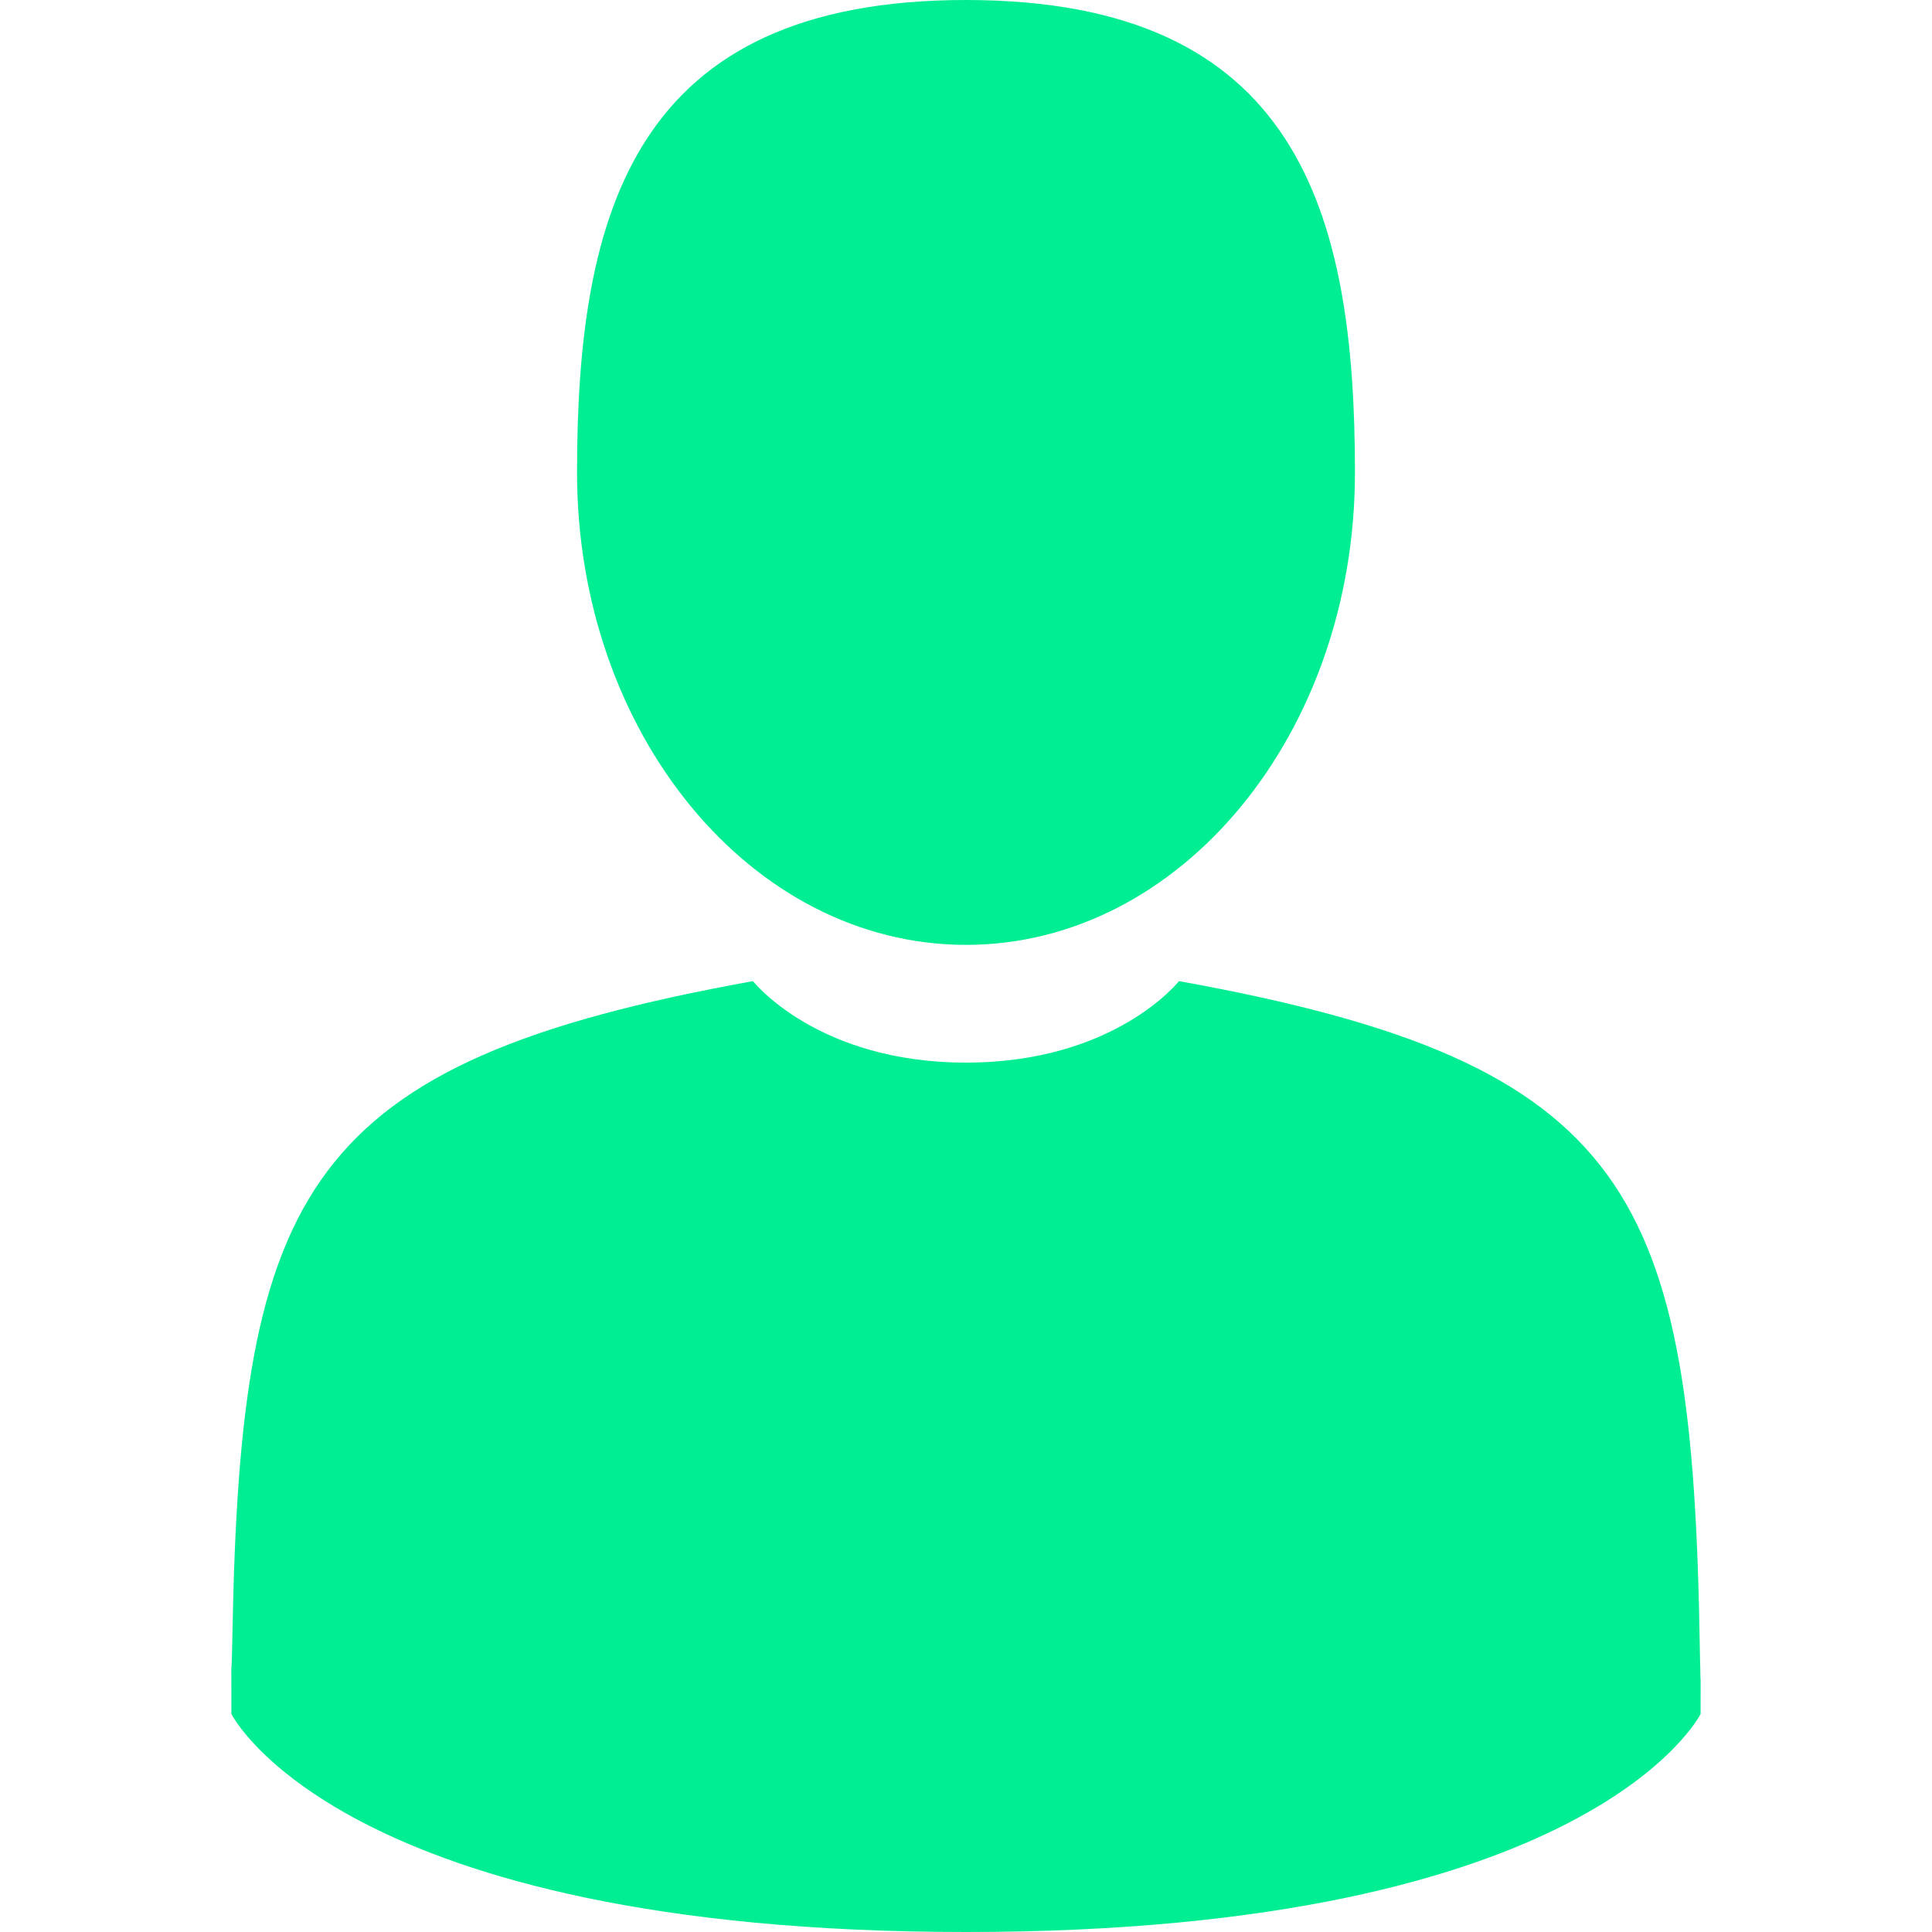
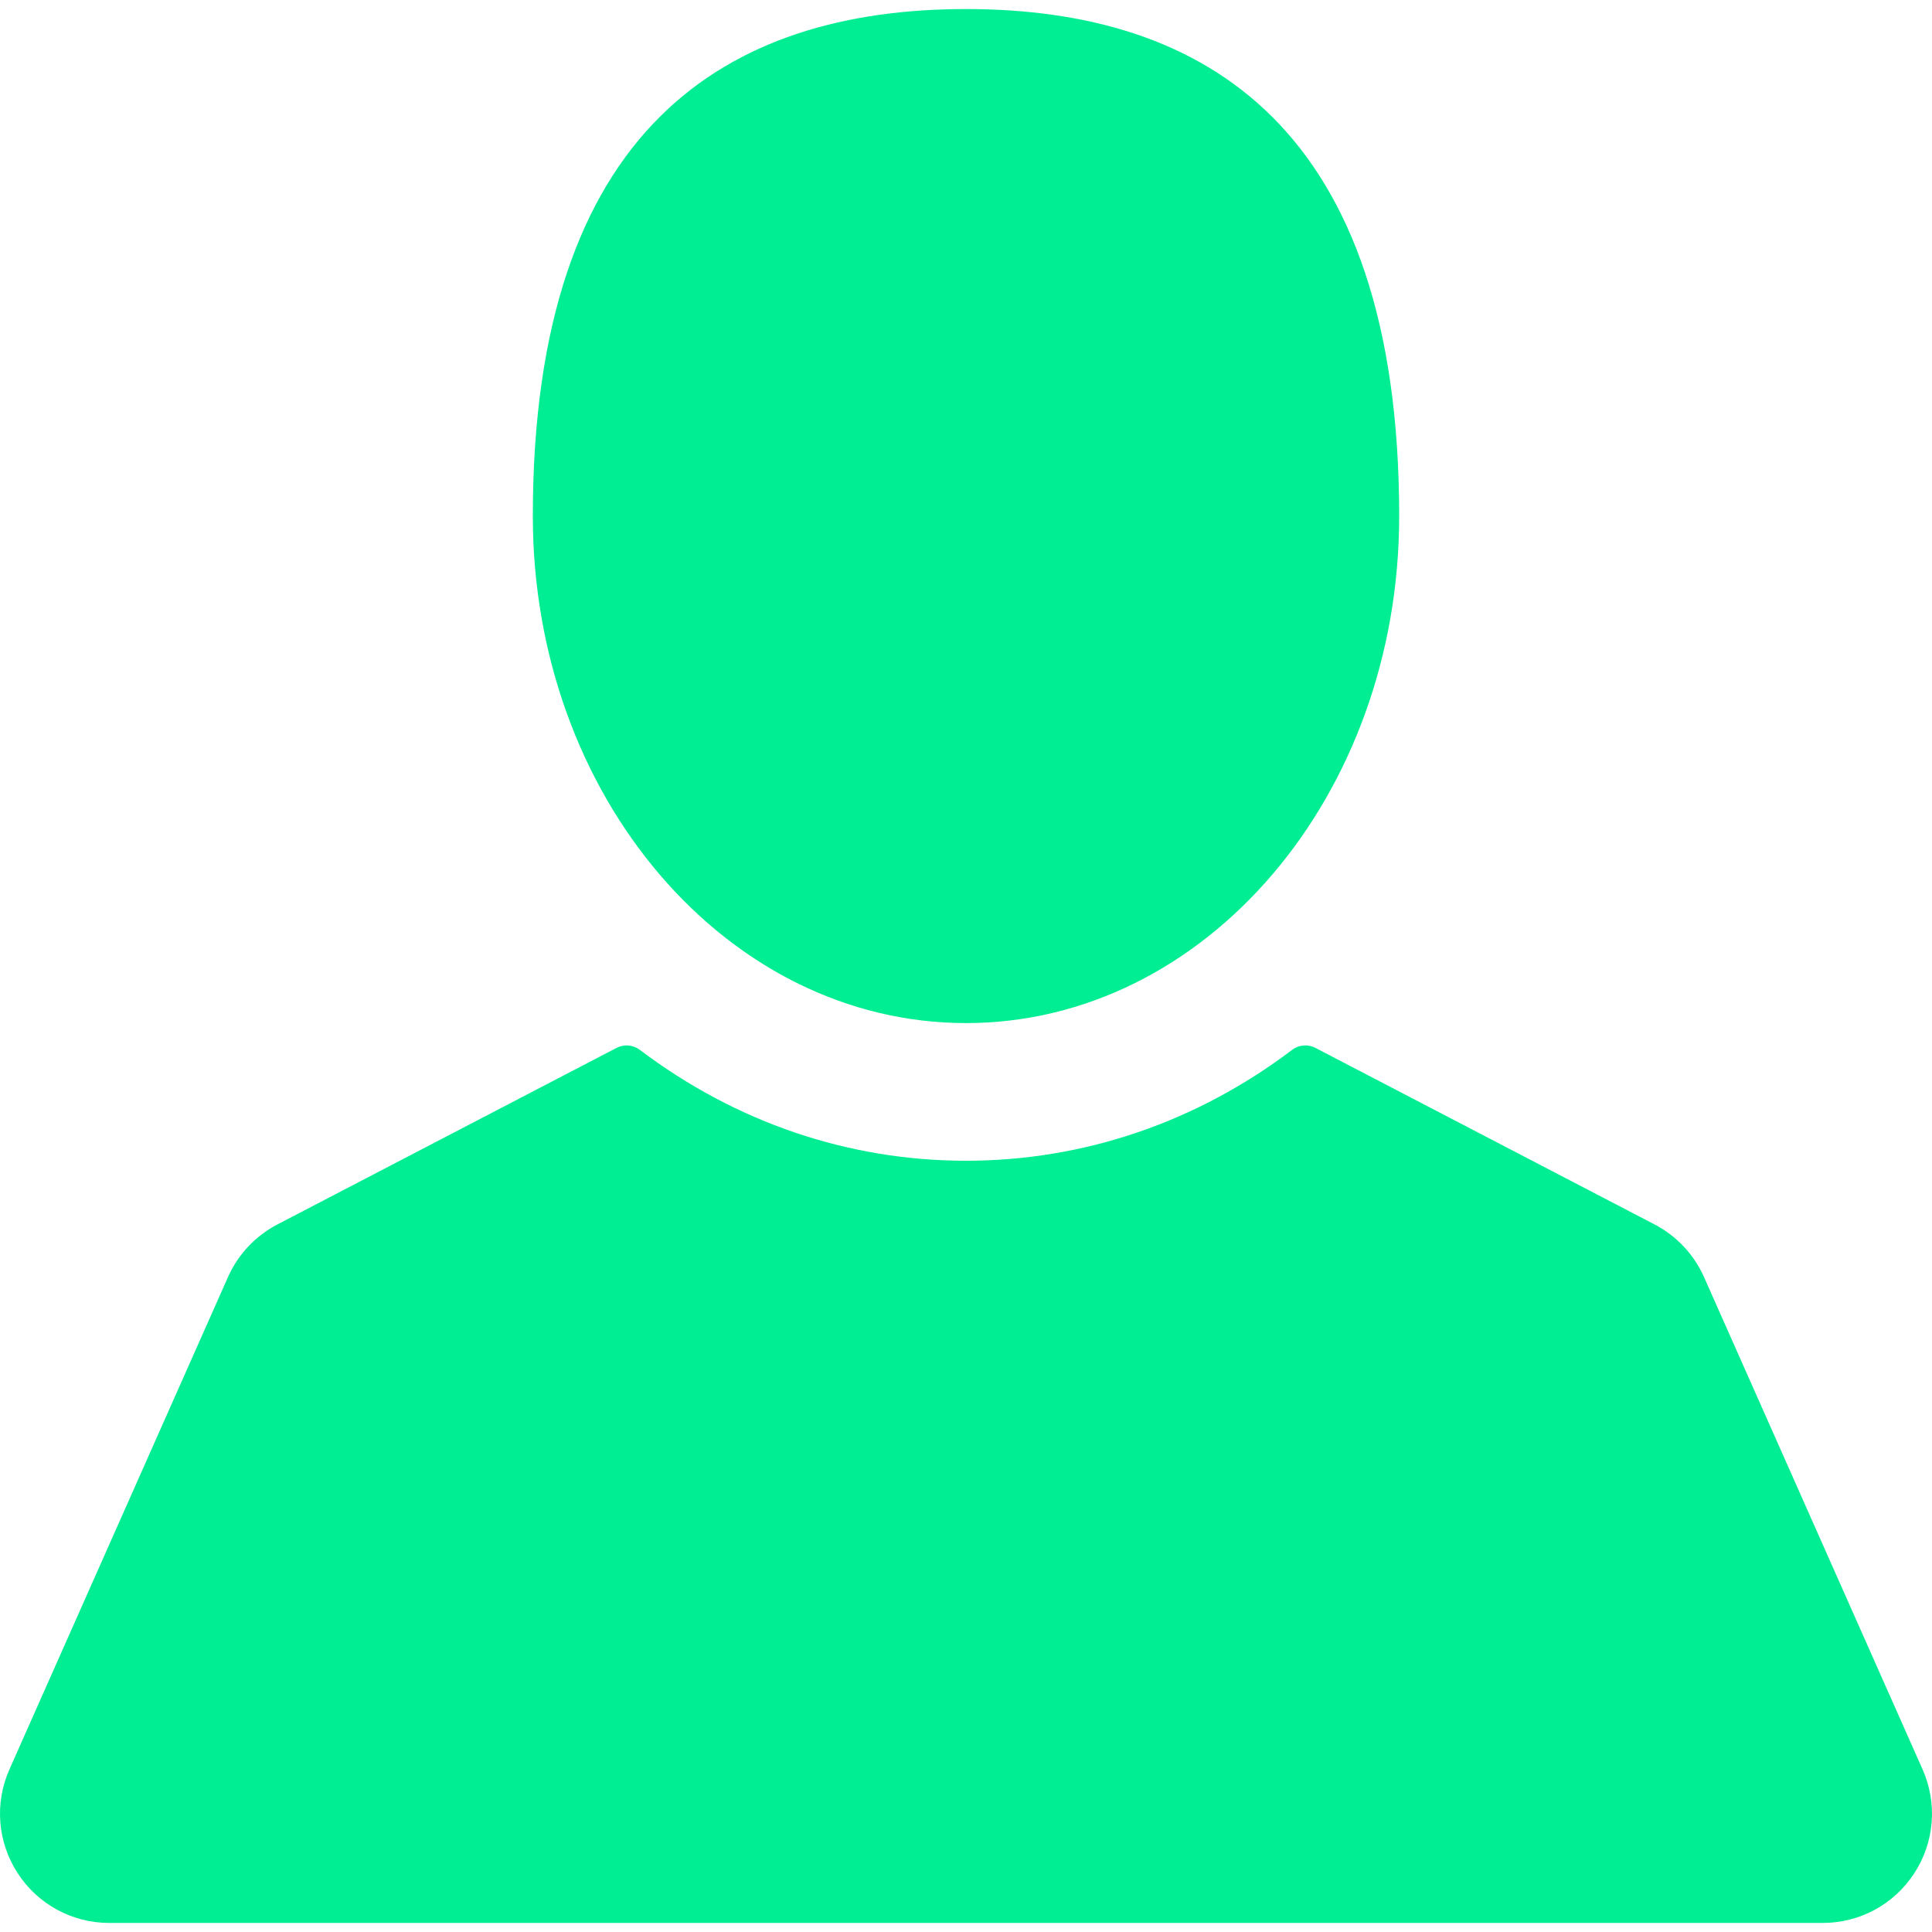
- <svg xmlns="http://www.w3.org/2000/svg" version="1.1" id="Capa_1" x="0px" y="0px" viewBox="0 0 350 350" style="enable-background:new 0 0 350 350;" xml:space="preserve" width="512px" height="512px">
+ <svg xmlns="http://www.w3.org/2000/svg" version="1.1" id="Capa_1" x="0px" y="0px" width="512px" height="512px" viewBox="0 0 409.165 409.164" style="enable-background:new 0 0 409.165 409.164;" xml:space="preserve">
  <g>
-     <path d="M175,171.173c38.914,0,70.463-38.318,70.463-85.586C245.463,38.318,235.105,0,175,0s-70.465,38.318-70.465,85.587   C104.535,132.855,136.084,171.173,175,171.173z" fill="#00ee93" />
-     <path d="M41.909,301.853C41.897,298.971,41.885,301.041,41.909,301.853L41.909,301.853z" fill="#00ee93" />
-     <path d="M308.085,304.104C308.123,303.315,308.098,298.63,308.085,304.104L308.085,304.104z" fill="#00ee93" />
-     <path d="M307.935,298.397c-1.305-82.342-12.059-105.805-94.352-120.657c0,0-11.584,14.761-38.584,14.761   s-38.586-14.761-38.586-14.761c-81.395,14.69-92.803,37.805-94.303,117.982c-0.123,6.547-0.18,6.891-0.202,6.131   c0.005,1.424,0.011,4.058,0.011,8.651c0,0,19.592,39.496,133.08,39.496c113.486,0,133.08-39.496,133.08-39.496   c0-2.951,0.002-5.003,0.005-6.399C308.062,304.575,308.018,303.664,307.935,298.397z" fill="#00ee93" />
+     <g>
+       <path d="M204.583,216.671c50.664,0,91.74-48.075,91.74-107.378c0-82.237-41.074-107.377-91.74-107.377    c-50.668,0-91.74,25.14-91.74,107.377C112.844,168.596,153.916,216.671,204.583,216.671z" fill="#00ee93" />
+       <path d="M407.164,374.717L360.88,270.454c-2.117-4.771-5.836-8.728-10.465-11.138l-71.83-37.392    c-1.584-0.823-3.502-0.663-4.926,0.415c-20.316,15.366-44.203,23.488-69.076,23.488c-24.877,0-48.762-8.122-69.078-23.488    c-1.428-1.078-3.346-1.238-4.93-0.415L58.75,259.316c-4.631,2.41-8.346,6.365-10.465,11.138L2.001,374.717    c-3.191,7.188-2.537,15.412,1.75,22.005c4.285,6.592,11.537,10.526,19.4,10.526h362.861c7.863,0,15.117-3.936,19.402-10.527    C409.699,390.129,410.355,381.902,407.164,374.717z" fill="#00ee93" />
+     </g>
  </g>
  <g>
</g>
  <g>
</g>
  <g>
</g>
  <g>
</g>
  <g>
</g>
  <g>
</g>
  <g>
</g>
  <g>
</g>
  <g>
</g>
  <g>
</g>
  <g>
</g>
  <g>
</g>
  <g>
</g>
  <g>
</g>
  <g>
</g>
</svg>
